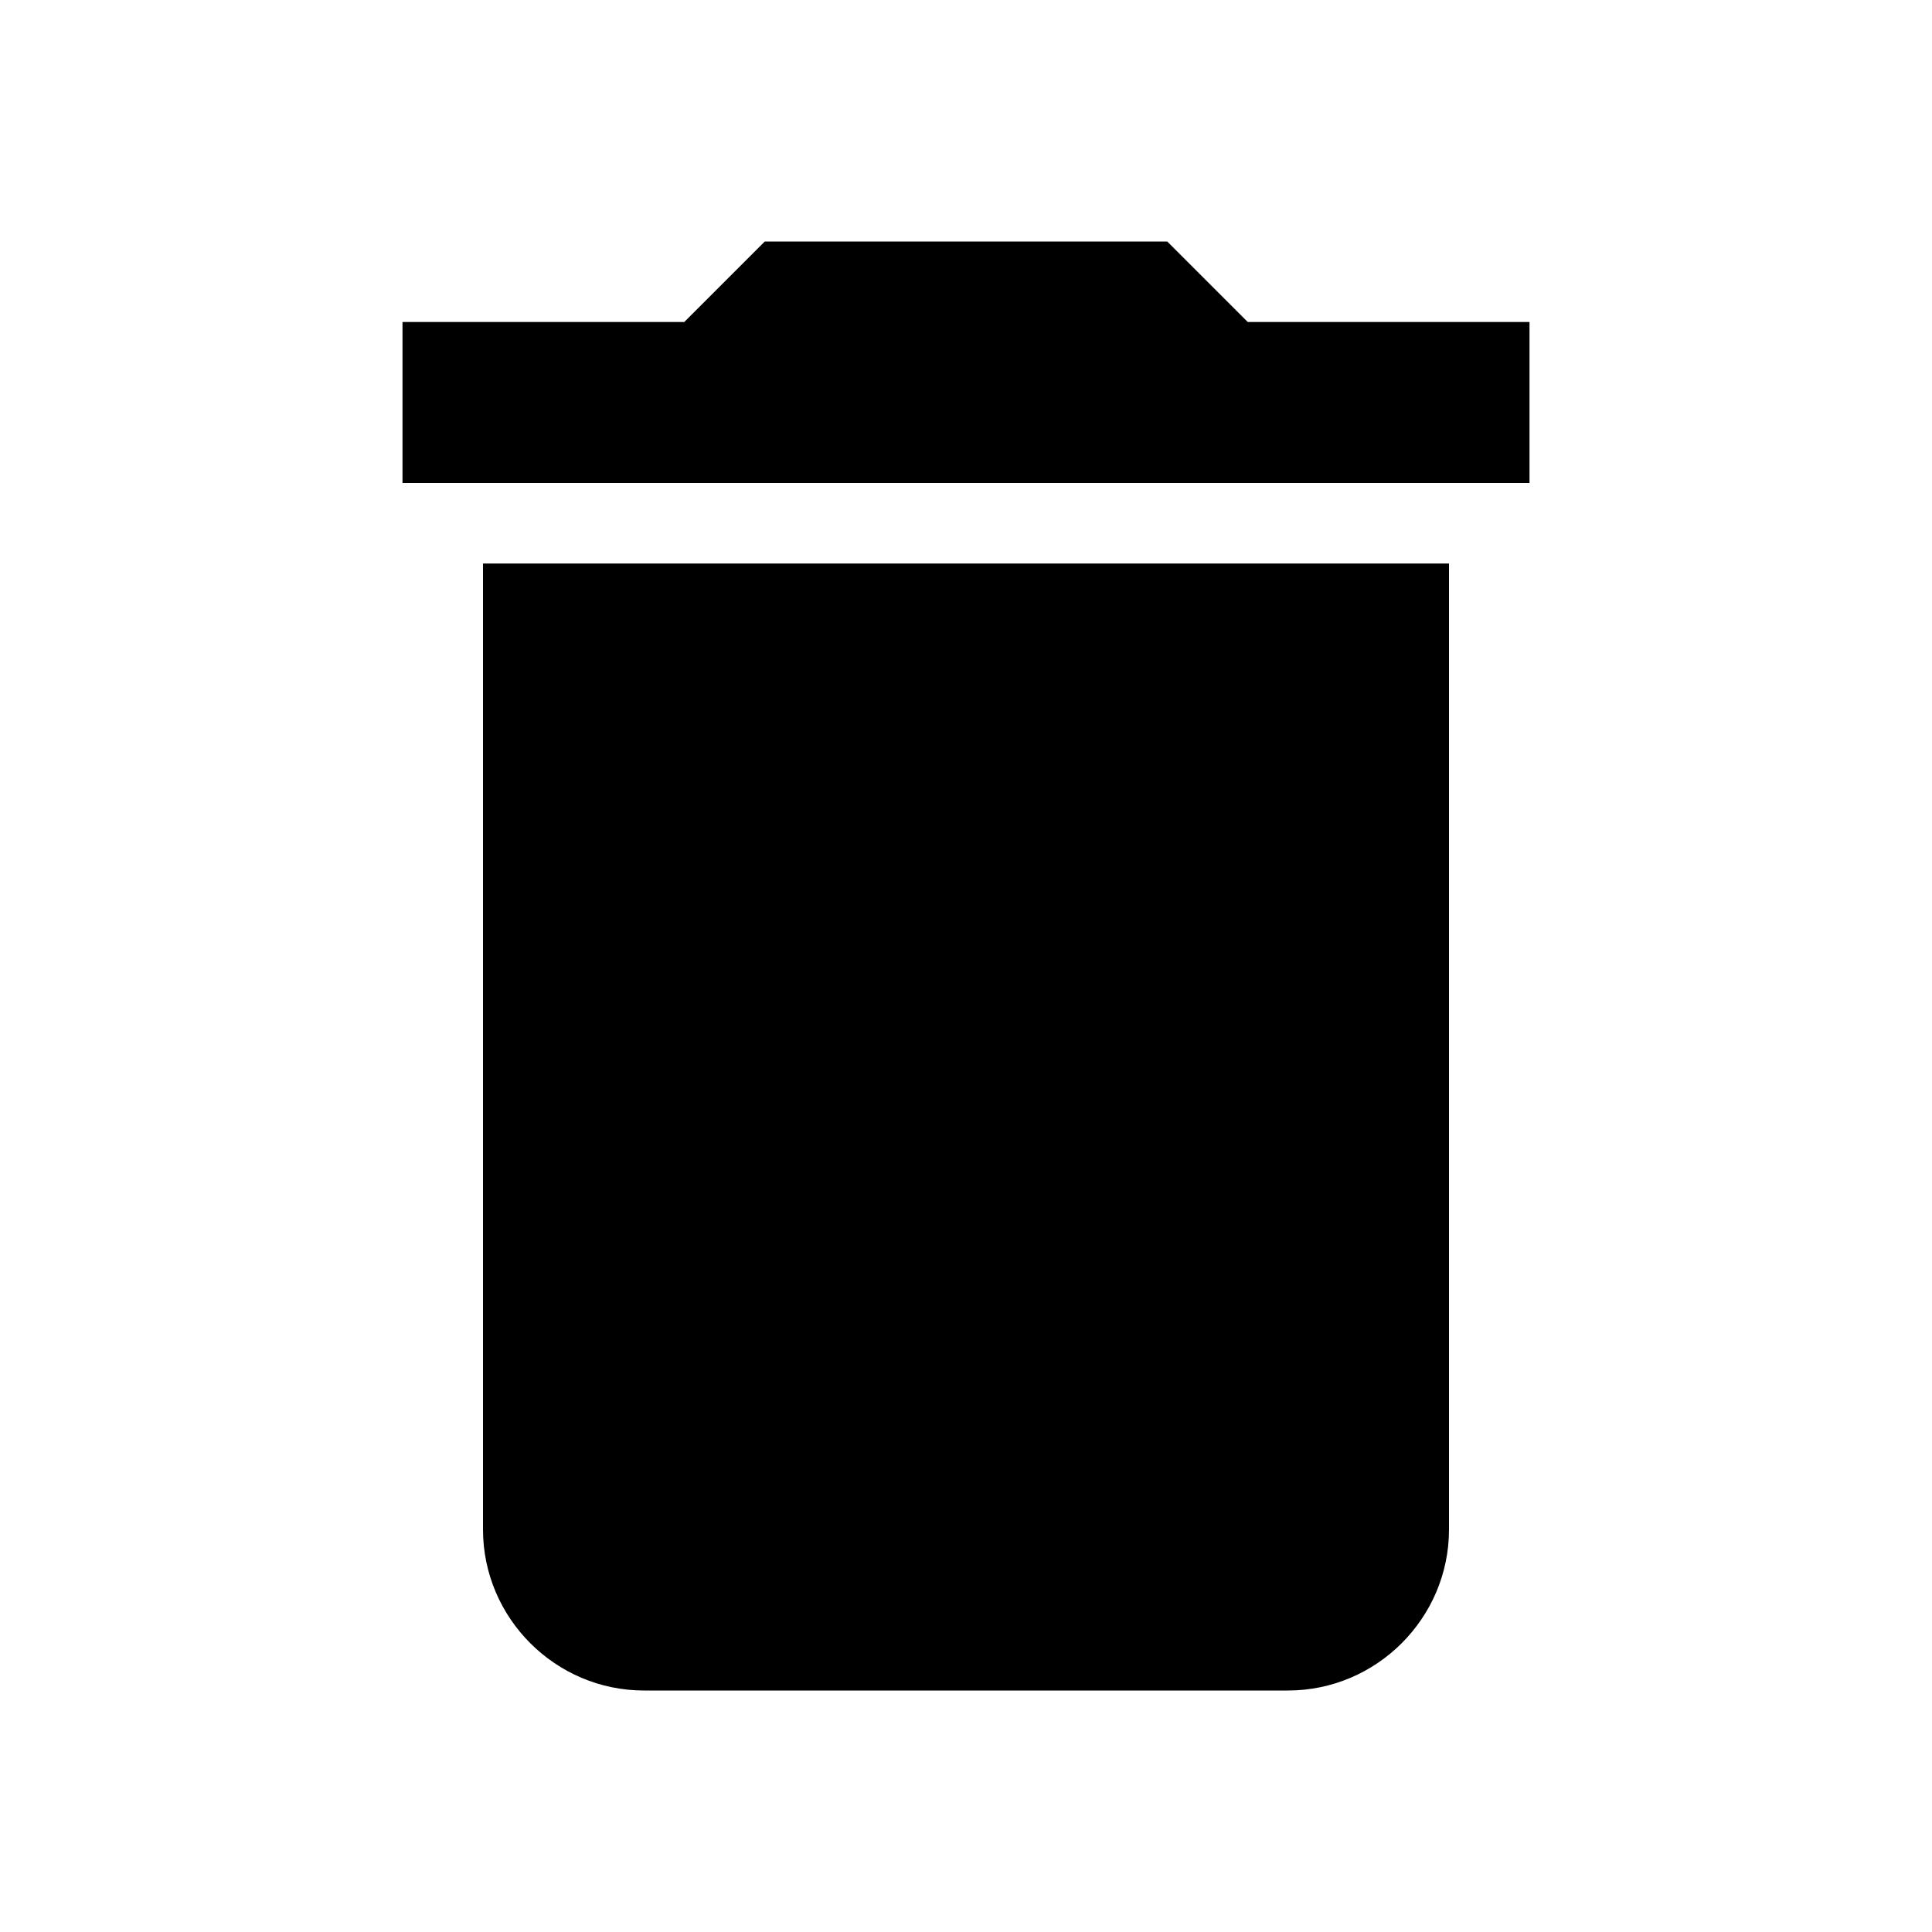
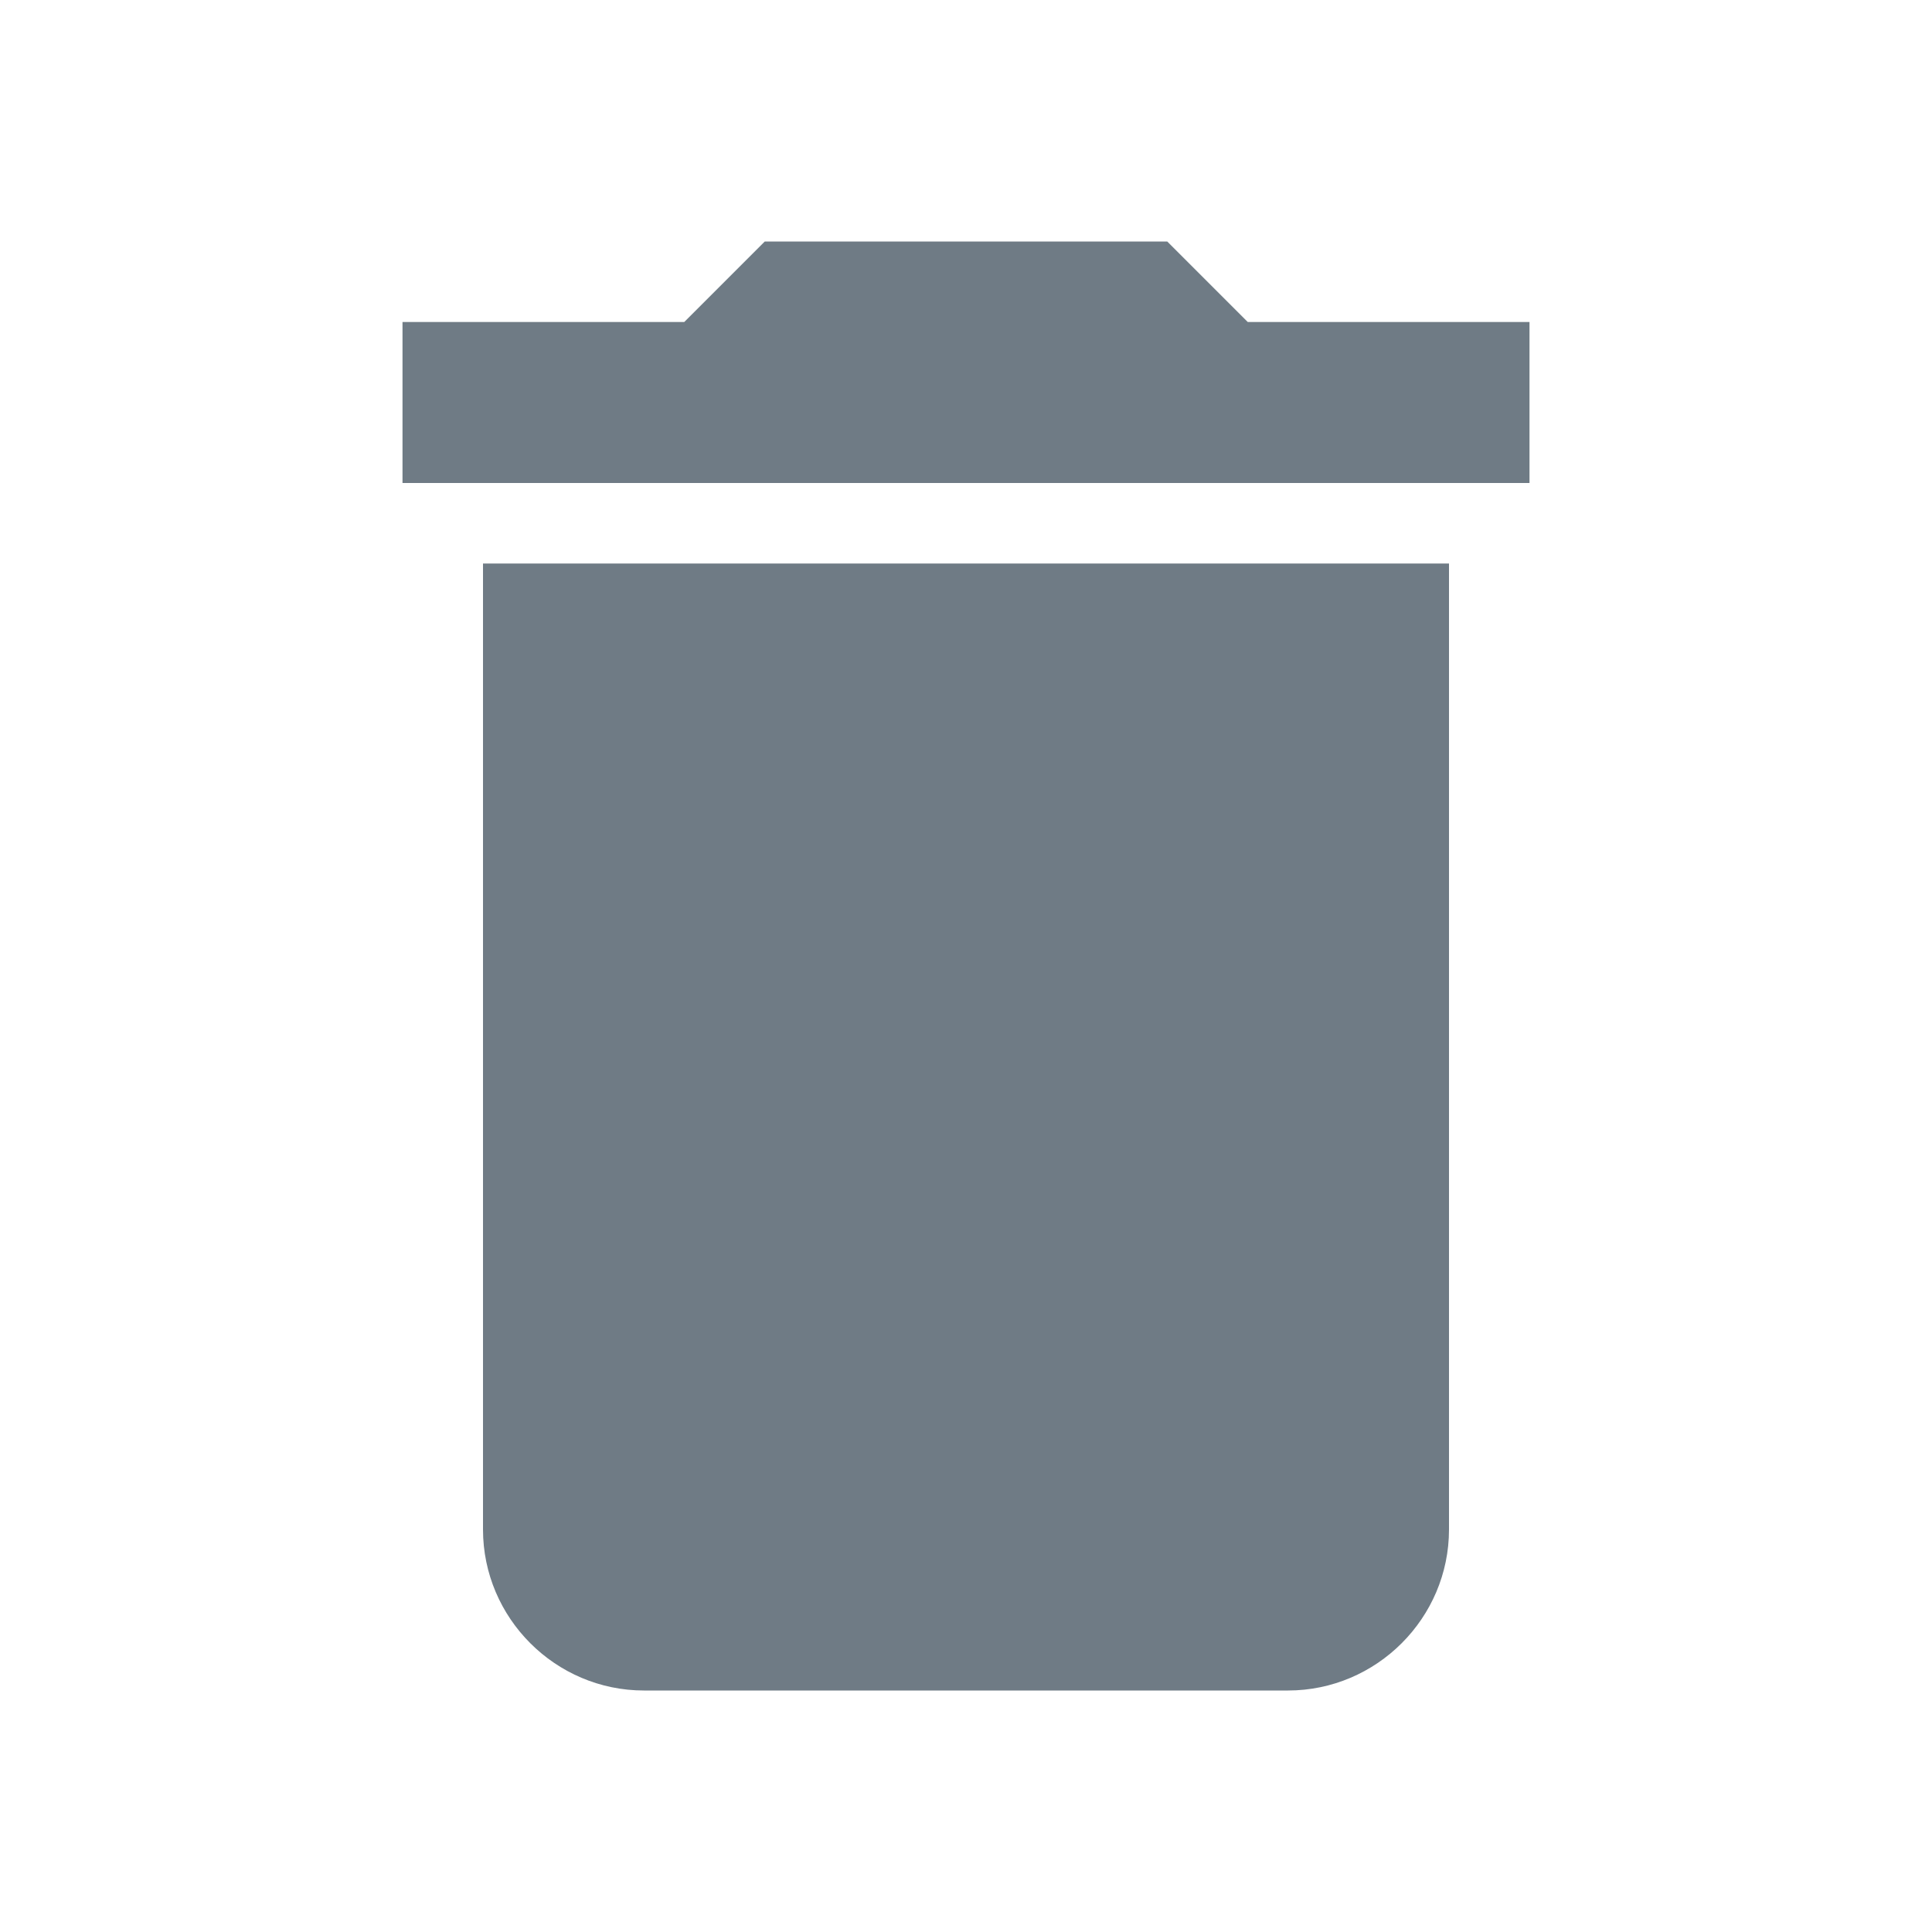
- <svg xmlns="http://www.w3.org/2000/svg" fill="#000000" height="24" viewBox="0 0 24 24" width="24">
+ <svg xmlns="http://www.w3.org/2000/svg" fill="#6f7b85" height="24" viewBox="0 0 24 24" width="24">
  <path d="M6 19c0 1.1.9 2 2 2h8c1.1 0 2-.9 2-2V7H6v12zM19 4h-3.5l-1-1h-5l-1 1H5v2h14V4z" />
  <path d="M0 0h24v24H0z" fill="none" />
</svg>
